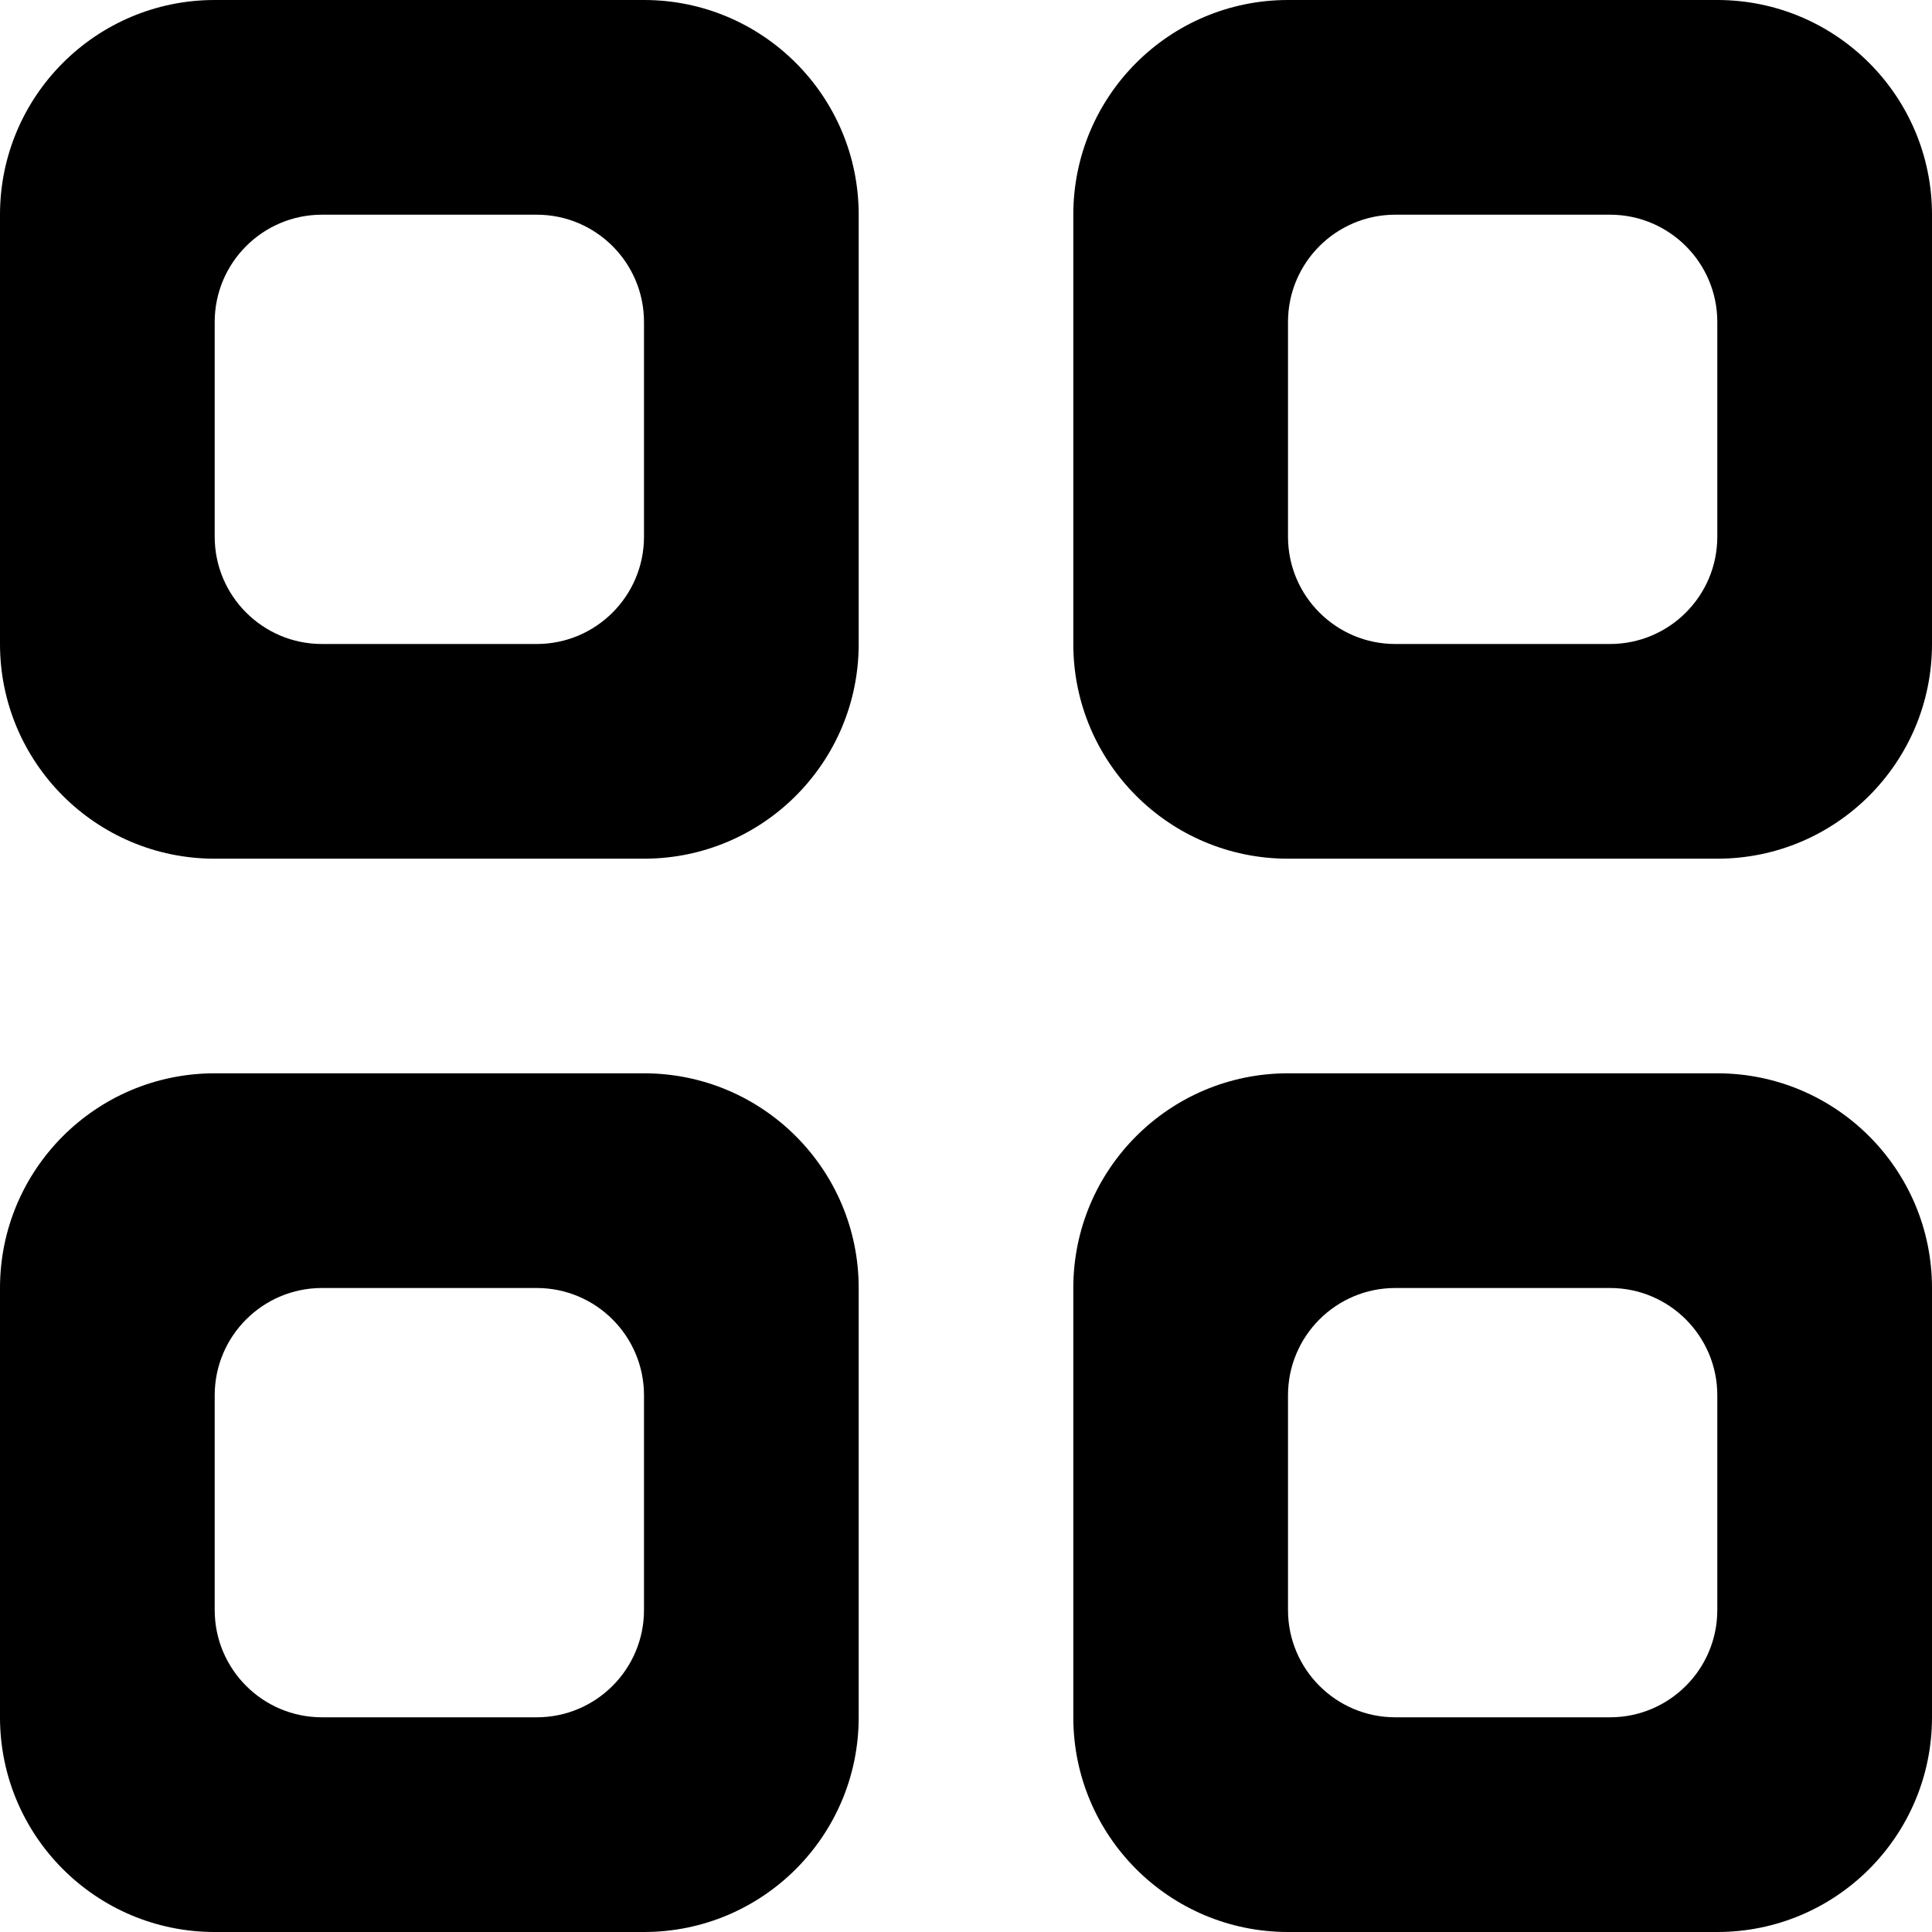
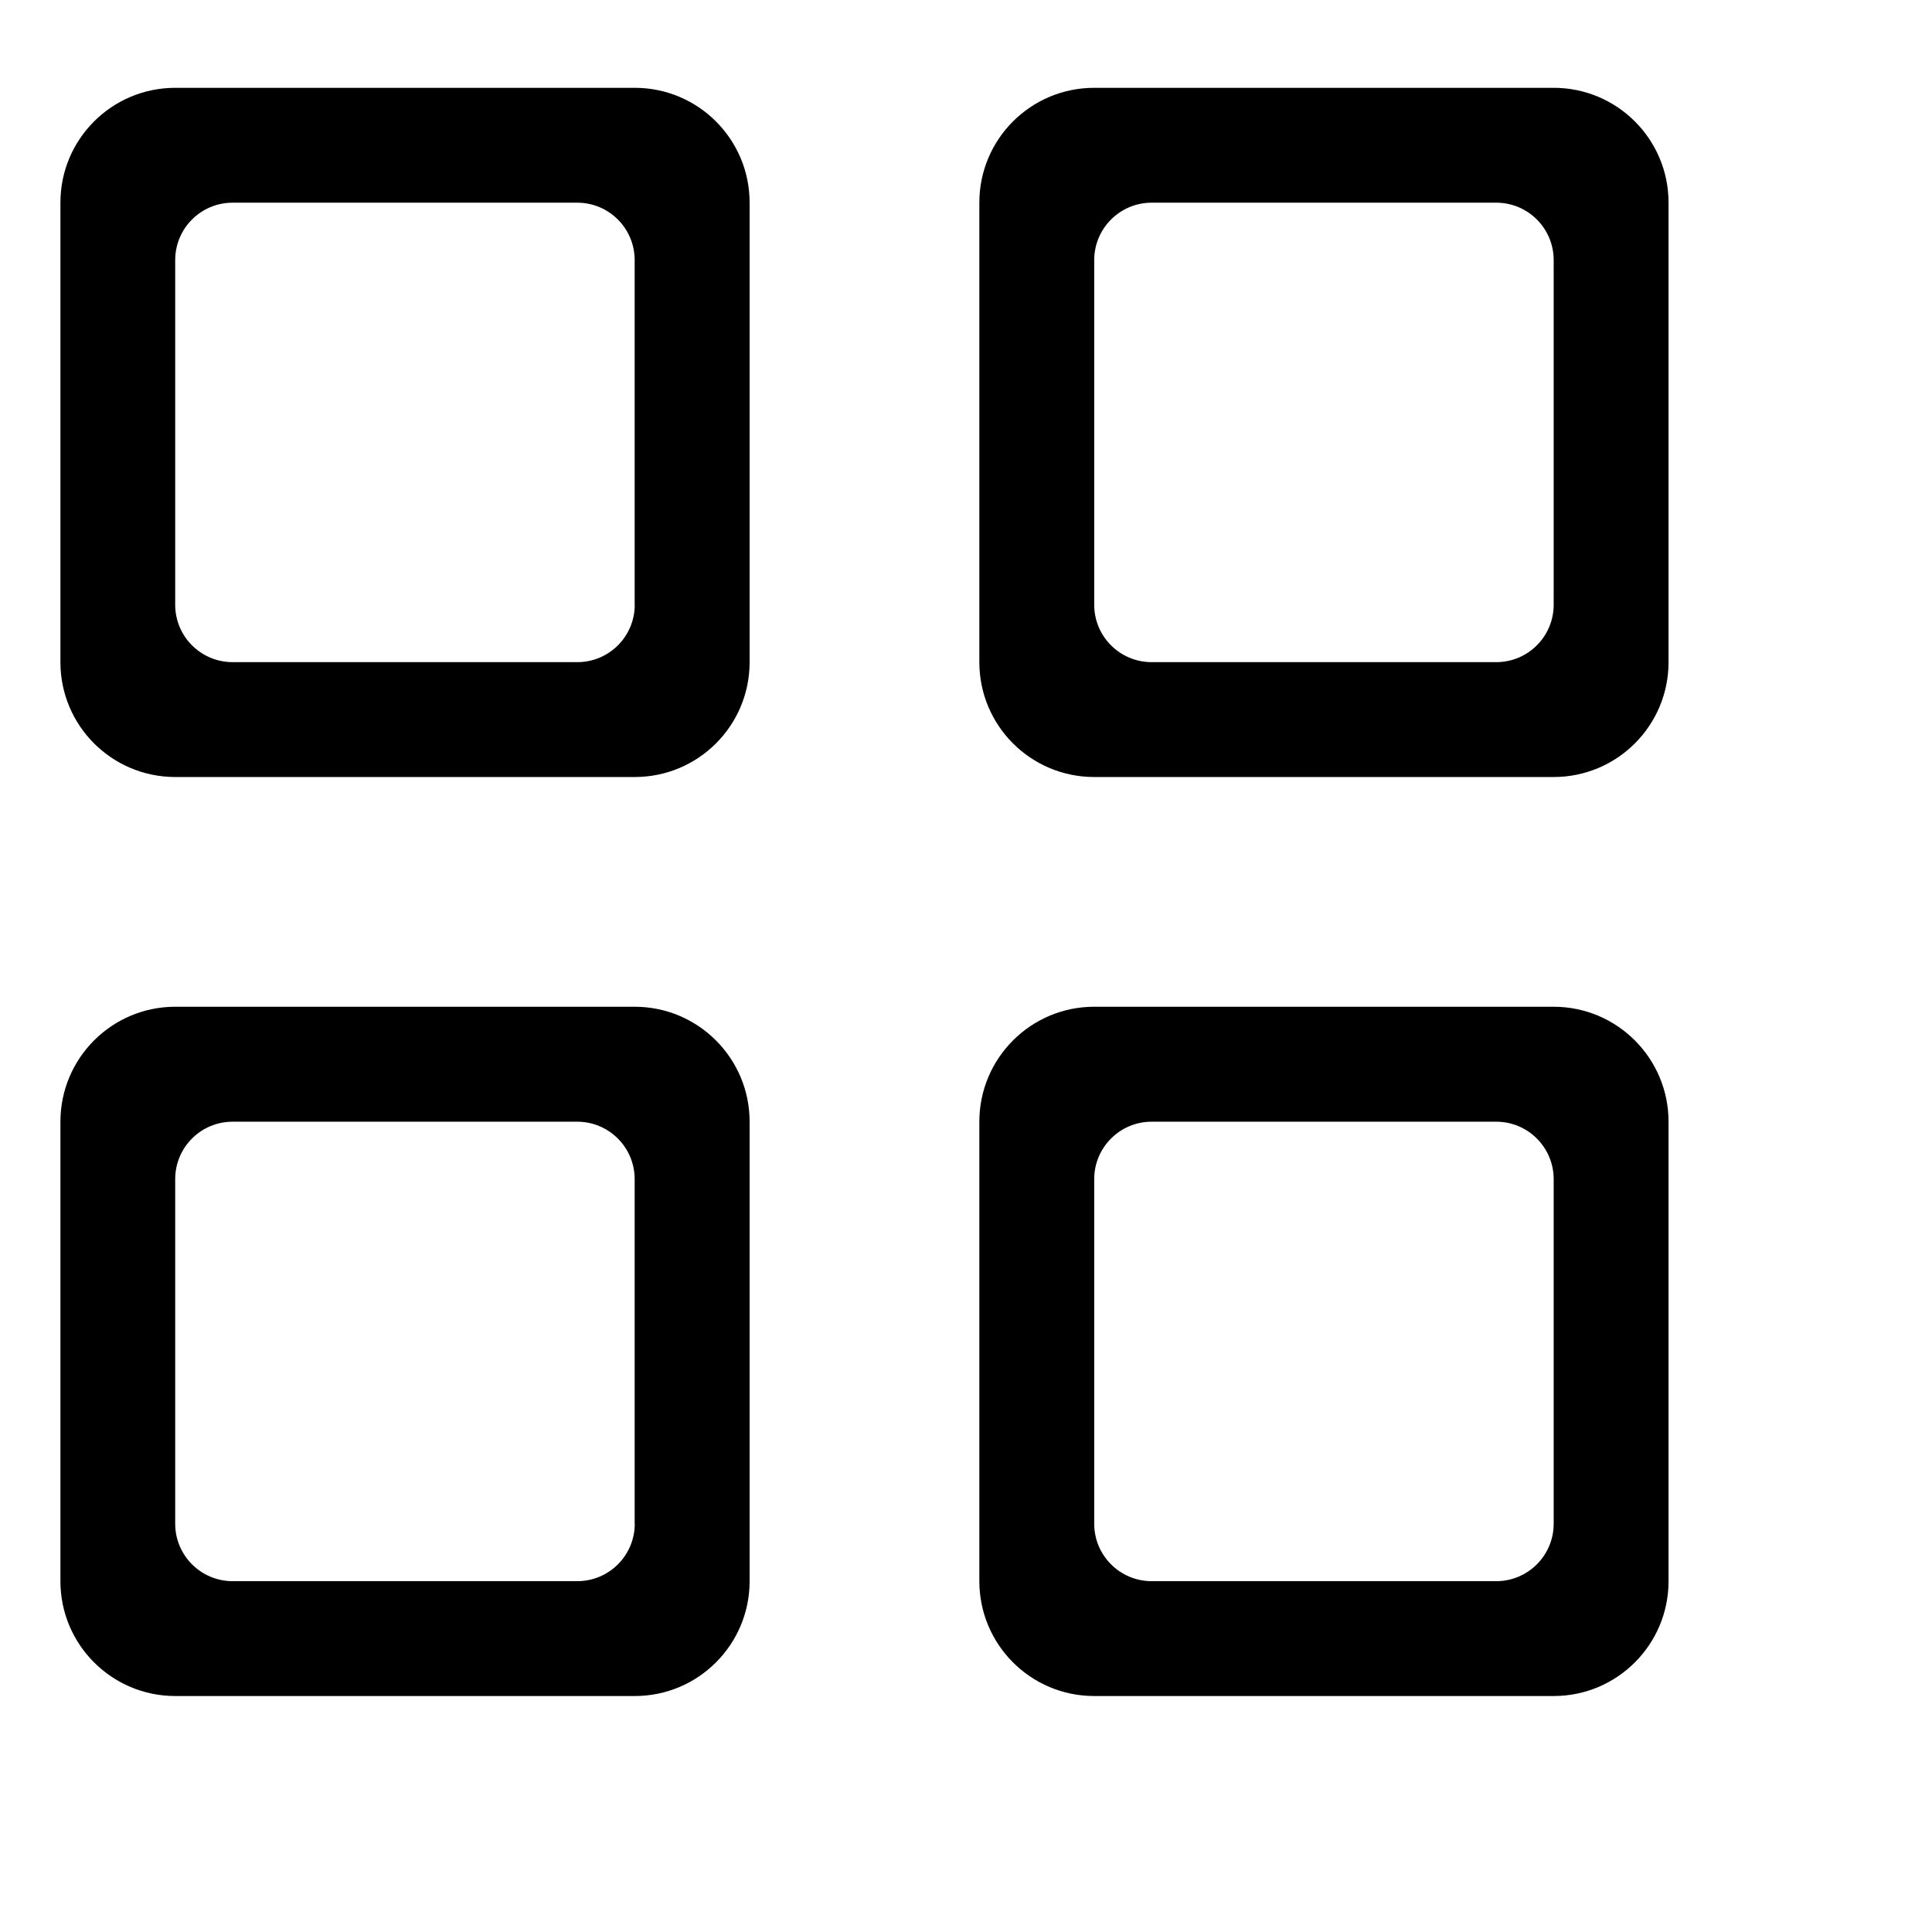
- <svg xmlns="http://www.w3.org/2000/svg" version="1.1" width="24" height="24" viewBox="0 0 24 24">
-   <path d="M2.667 0h5.333c1.473 0 2.667 1.194 2.667 2.667v5.333c0 1.473-1.194 2.667-2.667 2.667h-5.333c-1.473 0-2.667-1.194-2.667-2.667v-5.333c0-1.473 1.194-2.667 2.667-2.667zM4 2.667c-0.736 0-1.333 0.597-1.333 1.333v2.667c0 0.736 0.597 1.333 1.333 1.333h2.667c0.736 0 1.333-0.597 1.333-1.333v-2.667c0-0.736-0.597-1.333-1.333-1.333h-2.667zM2.667 13.333h5.333c1.473 0 2.667 1.194 2.667 2.667v5.333c0 1.473-1.194 2.667-2.667 2.667h-5.333c-1.473 0-2.667-1.194-2.667-2.667v-5.333c0-1.473 1.194-2.667 2.667-2.667zM4 16c-0.736 0-1.333 0.597-1.333 1.333v2.667c0 0.736 0.597 1.333 1.333 1.333h2.667c0.736 0 1.333-0.597 1.333-1.333v-2.667c0-0.736-0.597-1.333-1.333-1.333h-2.667zM16 0h5.333c1.473 0 2.667 1.194 2.667 2.667v5.333c0 1.473-1.194 2.667-2.667 2.667h-5.333c-1.473 0-2.667-1.194-2.667-2.667v-5.333c0-1.473 1.194-2.667 2.667-2.667zM17.333 2.667c-0.736 0-1.333 0.597-1.333 1.333v2.667c0 0.736 0.597 1.333 1.333 1.333h2.667c0.736 0 1.333-0.597 1.333-1.333v-2.667c0-0.736-0.597-1.333-1.333-1.333h-2.667zM16 13.333h5.333c1.473 0 2.667 1.194 2.667 2.667v5.333c0 1.473-1.194 2.667-2.667 2.667h-5.333c-1.473 0-2.667-1.194-2.667-2.667v-5.333c0-1.473 1.194-2.667 2.667-2.667zM17.333 16c-0.736 0-1.333 0.597-1.333 1.333v2.667c0 0.736 0.597 1.333 1.333 1.333h2.667c0.736 0 1.333-0.597 1.333-1.333v-2.667c0-0.736-0.597-1.333-1.333-1.333h-2.667z" />
+ <svg viewBox="0 0 22 22">
+   <path d="M7.228,11.464H1.996c-0.723,0-1.308,0.587-1.308,1.309v5.232c0,0.722,0.585,1.308,1.308,1.308h5.232   c0.723,0,1.308-0.586,1.308-1.308v-5.232C8.536,12.051,7.95,11.464,7.228,11.464z M7.228,17.351c0,0.361-0.293,0.654-0.654,0.654   H2.649c-0.361,0-0.654-0.293-0.654-0.654v-3.924c0-0.361,0.292-0.654,0.654-0.654h3.924c0.361,0,0.654,0.293,0.654,0.654V17.351z    M17.692,11.464H12.46c-0.723,0-1.308,0.587-1.308,1.309v5.232c0,0.722,0.585,1.308,1.308,1.308h5.232   c0.722,0,1.308-0.586,1.308-1.308v-5.232C19,12.051,18.414,11.464,17.692,11.464z M17.692,17.351c0,0.361-0.293,0.654-0.654,0.654   h-3.924c-0.361,0-0.654-0.293-0.654-0.654v-3.924c0-0.361,0.293-0.654,0.654-0.654h3.924c0.361,0,0.654,0.293,0.654,0.654V17.351z    M7.228,1H1.996C1.273,1,0.688,1.585,0.688,2.308V7.54c0,0.723,0.585,1.308,1.308,1.308h5.232c0.723,0,1.308-0.585,1.308-1.308   V2.308C8.536,1.585,7.95,1,7.228,1z M7.228,6.886c0,0.361-0.293,0.654-0.654,0.654H2.649c-0.361,0-0.654-0.292-0.654-0.654V2.962   c0-0.361,0.292-0.654,0.654-0.654h3.924c0.361,0,0.654,0.292,0.654,0.654V6.886z M17.692,1H12.46c-0.723,0-1.308,0.585-1.308,1.308   V7.54c0,0.723,0.585,1.308,1.308,1.308h5.232C18.414,8.848,19,8.263,19,7.54V2.308C19,1.585,18.414,1,17.692,1z M17.692,6.886   c0,0.361-0.293,0.654-0.654,0.654h-3.924c-0.361,0-0.654-0.292-0.654-0.654V2.962c0-0.361,0.293-0.654,0.654-0.654h3.924   c0.361,0,0.654,0.292,0.654,0.654V6.886z" />
</svg>
